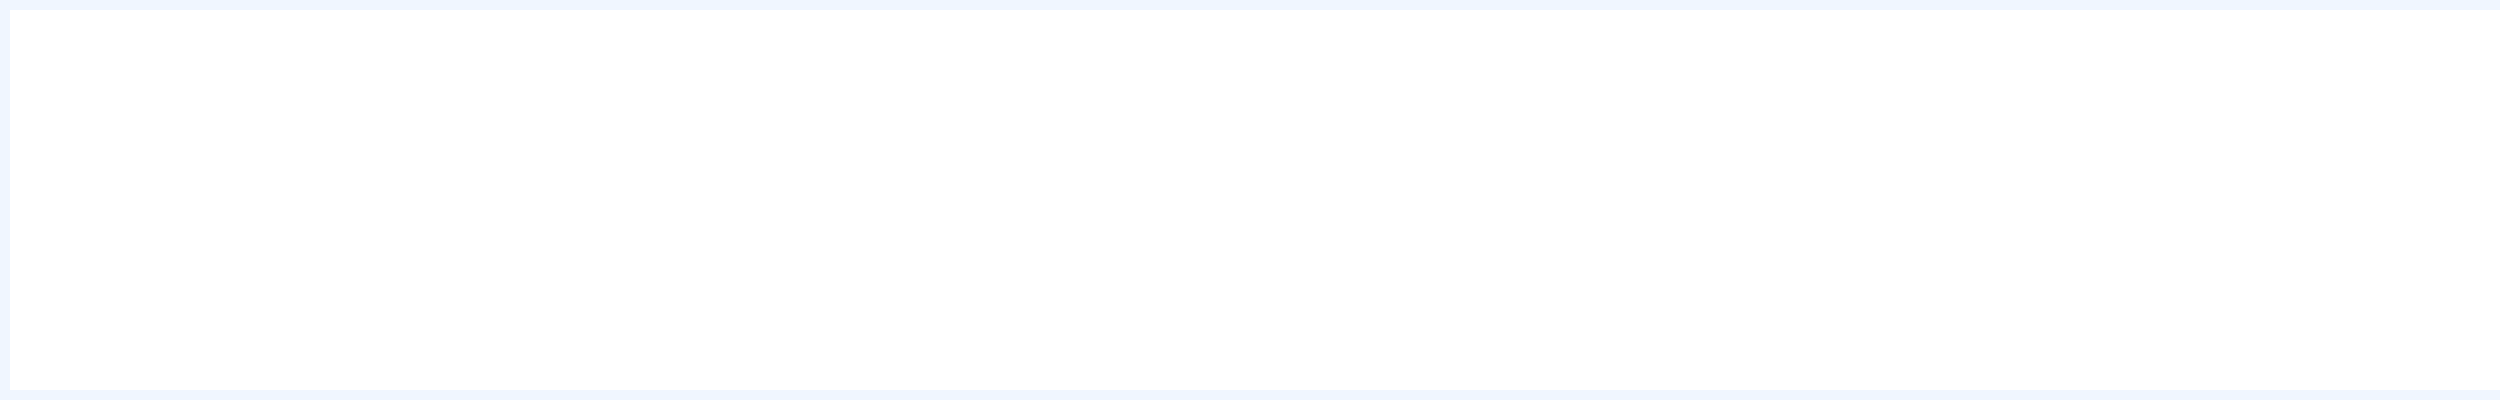
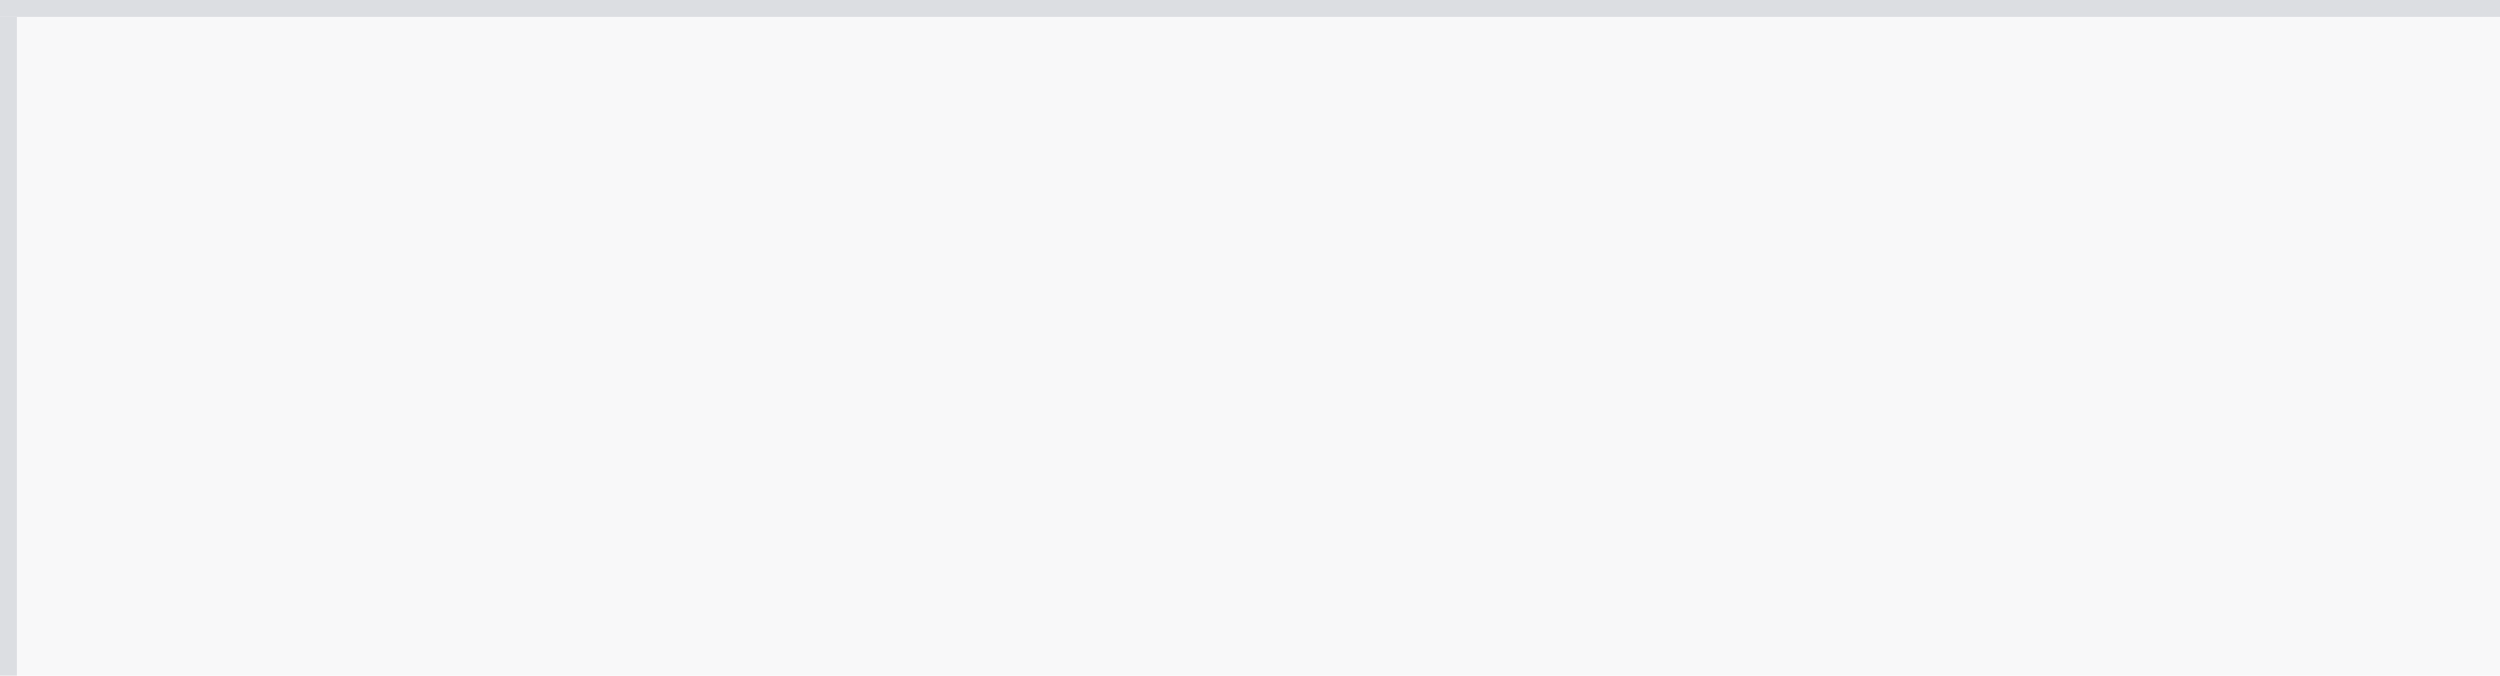
- <svg xmlns="http://www.w3.org/2000/svg" version="1.1" width="250px" height="40px" viewBox="159 319 250 40">
-   <path d="M 1 1  L 250 1  L 250 39  L 1 39  L 1 1  Z " fill-rule="nonzero" fill="rgba(255, 255, 255, 1)" stroke="none" transform="matrix(1 0 0 1 159 319 )" class="fill" />
-   <path d="M 0.5 1  L 0.5 39  " stroke-width="1" stroke-dasharray="0" stroke="rgba(240, 246, 255, 1)" fill="none" transform="matrix(1 0 0 1 159 319 )" class="stroke" />
-   <path d="M 0 0.5  L 250 0.5  " stroke-width="1" stroke-dasharray="0" stroke="rgba(240, 246, 255, 1)" fill="none" transform="matrix(1 0 0 1 159 319 )" class="stroke" />
-   <path d="M 0 39.5  L 250 39.5  " stroke-width="1" stroke-dasharray="0" stroke="rgba(240, 246, 255, 1)" fill="none" transform="matrix(1 0 0 1 159 319 )" class="stroke" />
+ <svg xmlns="http://www.w3.org/2000/svg" version="1.1" width="148px" height="40px" viewBox="90 0 148 40">
+   <path d="M 1 1  L 148 1  L 148 40  L 1 40  L 1 1  Z " fill-rule="nonzero" fill="rgba(248, 248, 249, 1)" stroke="none" transform="matrix(1 0 0 1 90 0 )" class="fill" />
+   <path d="M 0.5 1  L 0.5 40  " stroke-width="1" stroke-dasharray="0" stroke="rgba(220, 222, 226, 1)" fill="none" transform="matrix(1 0 0 1 90 0 )" class="stroke" />
+   <path d="M 0 0.5  L 148 0.5  " stroke-width="1" stroke-dasharray="0" stroke="rgba(220, 222, 226, 1)" fill="none" transform="matrix(1 0 0 1 90 0 )" class="stroke" />
</svg>
